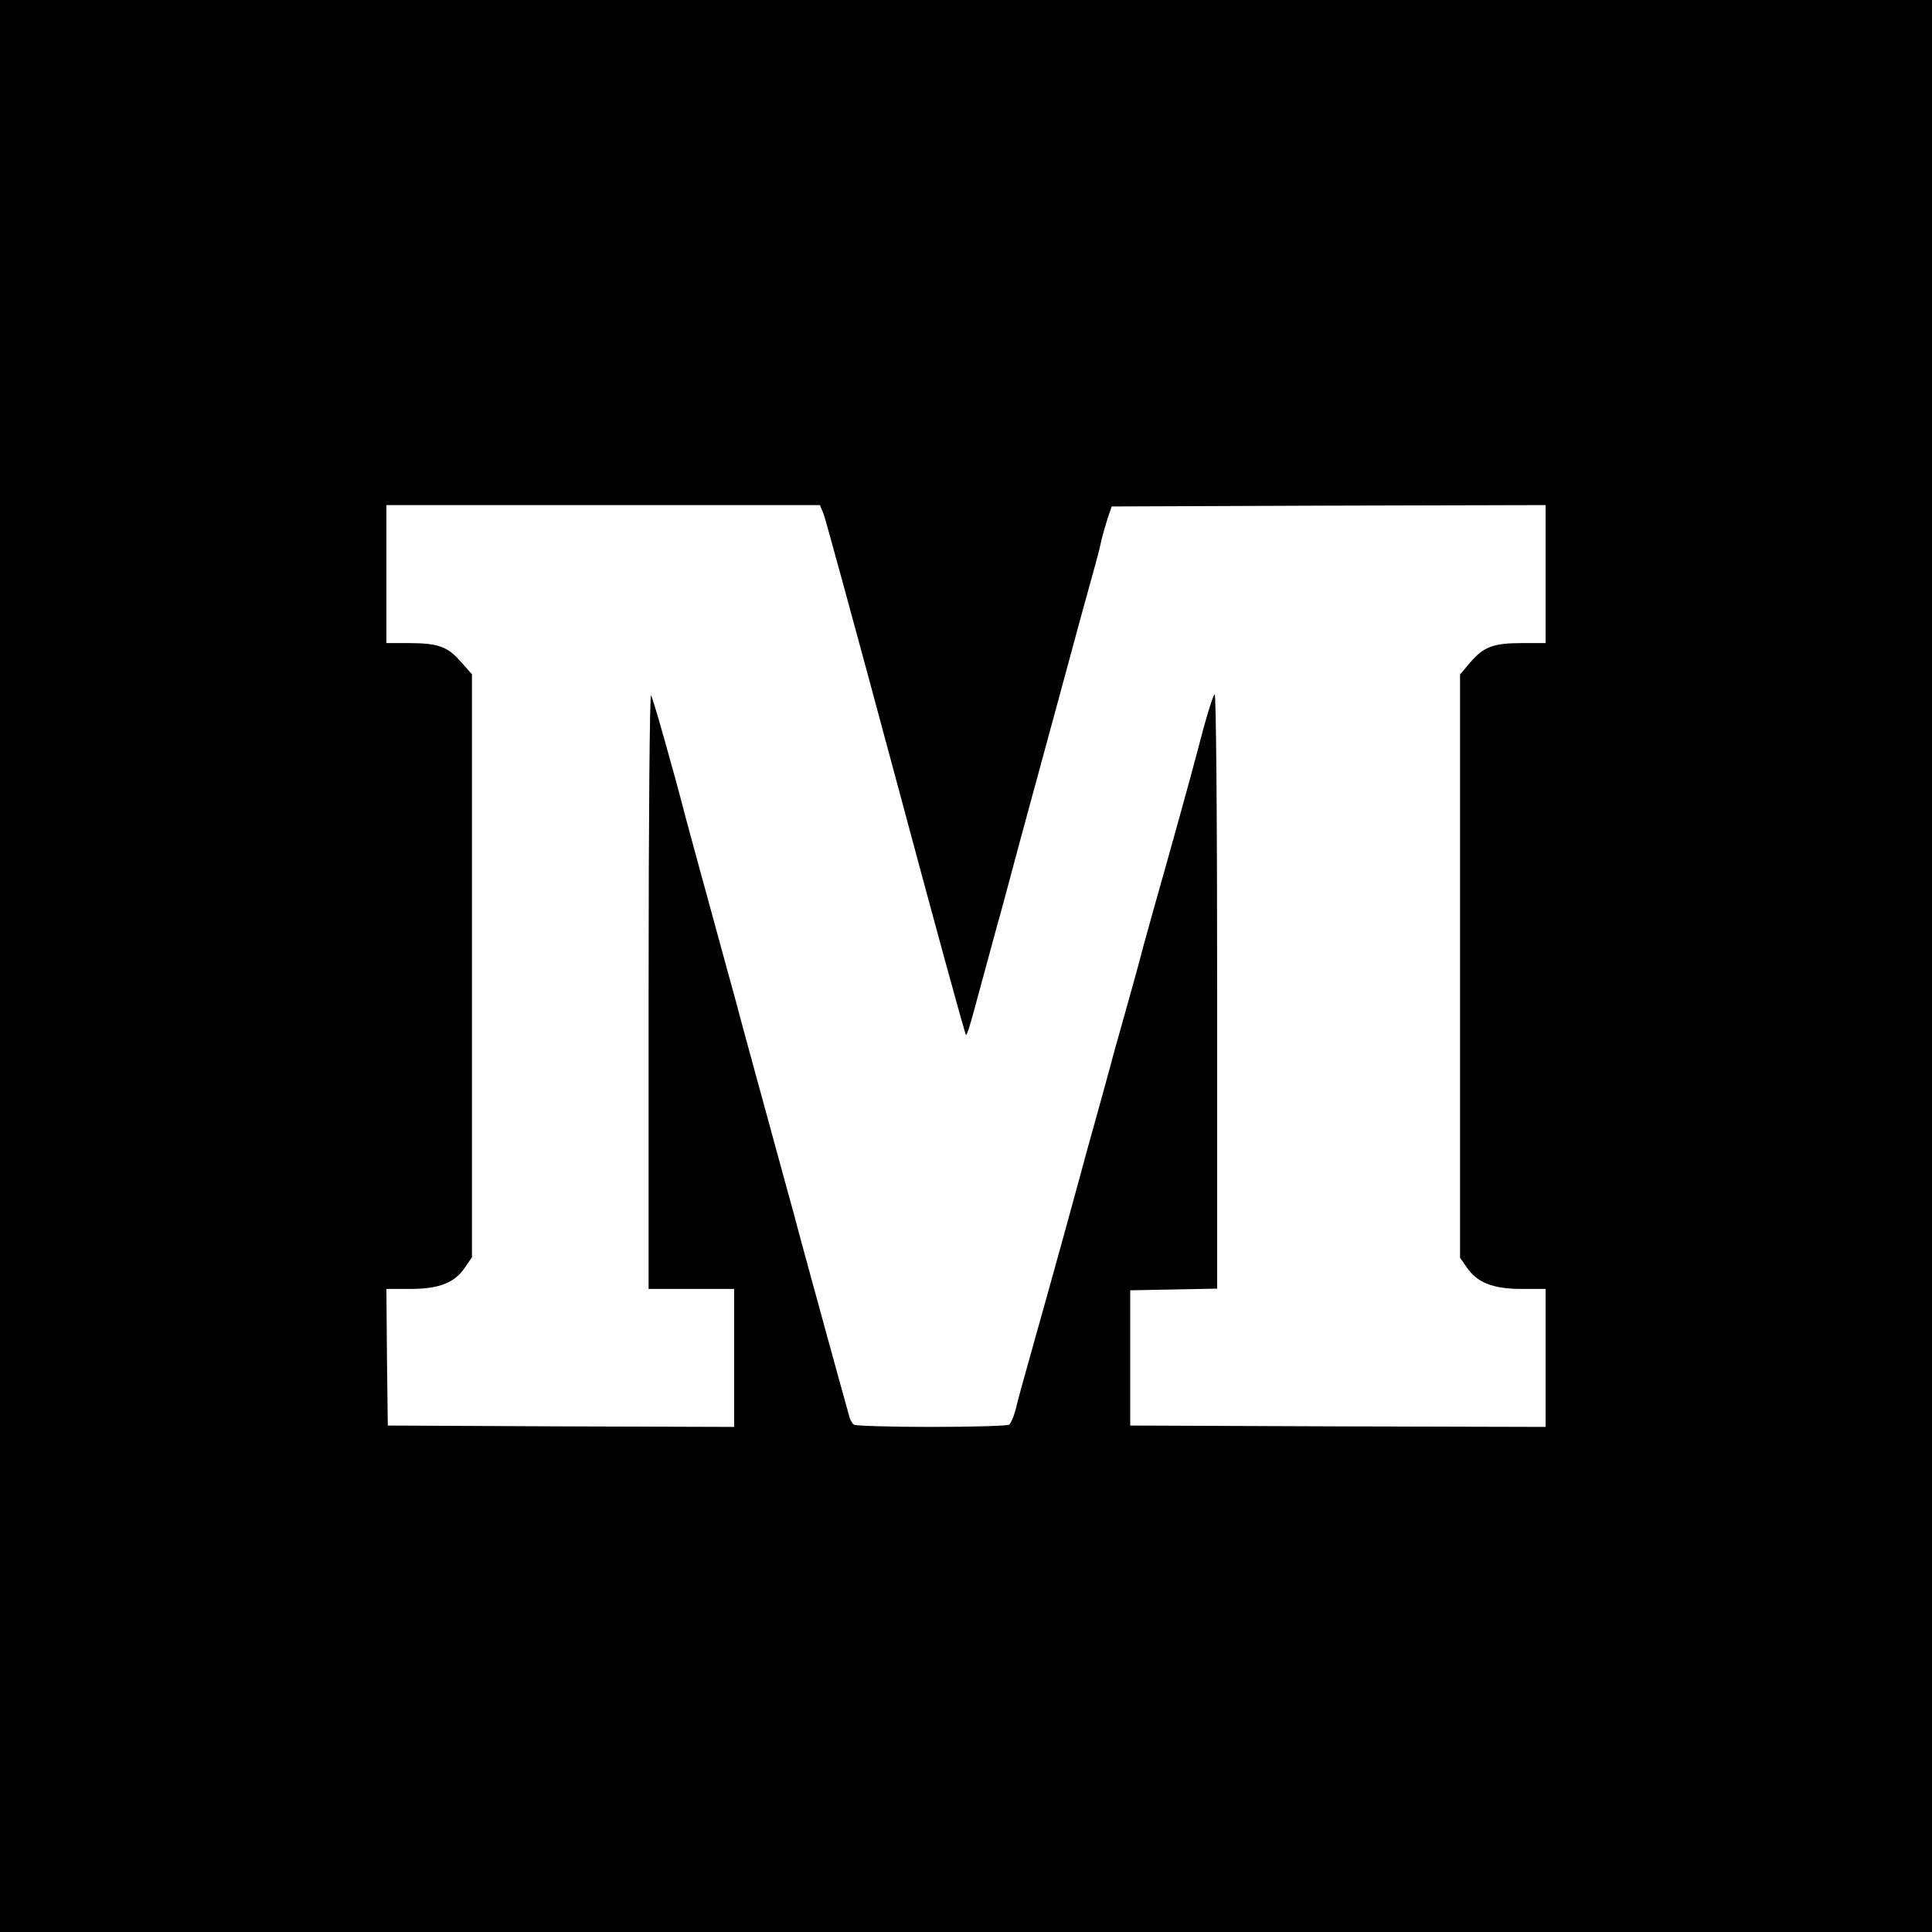
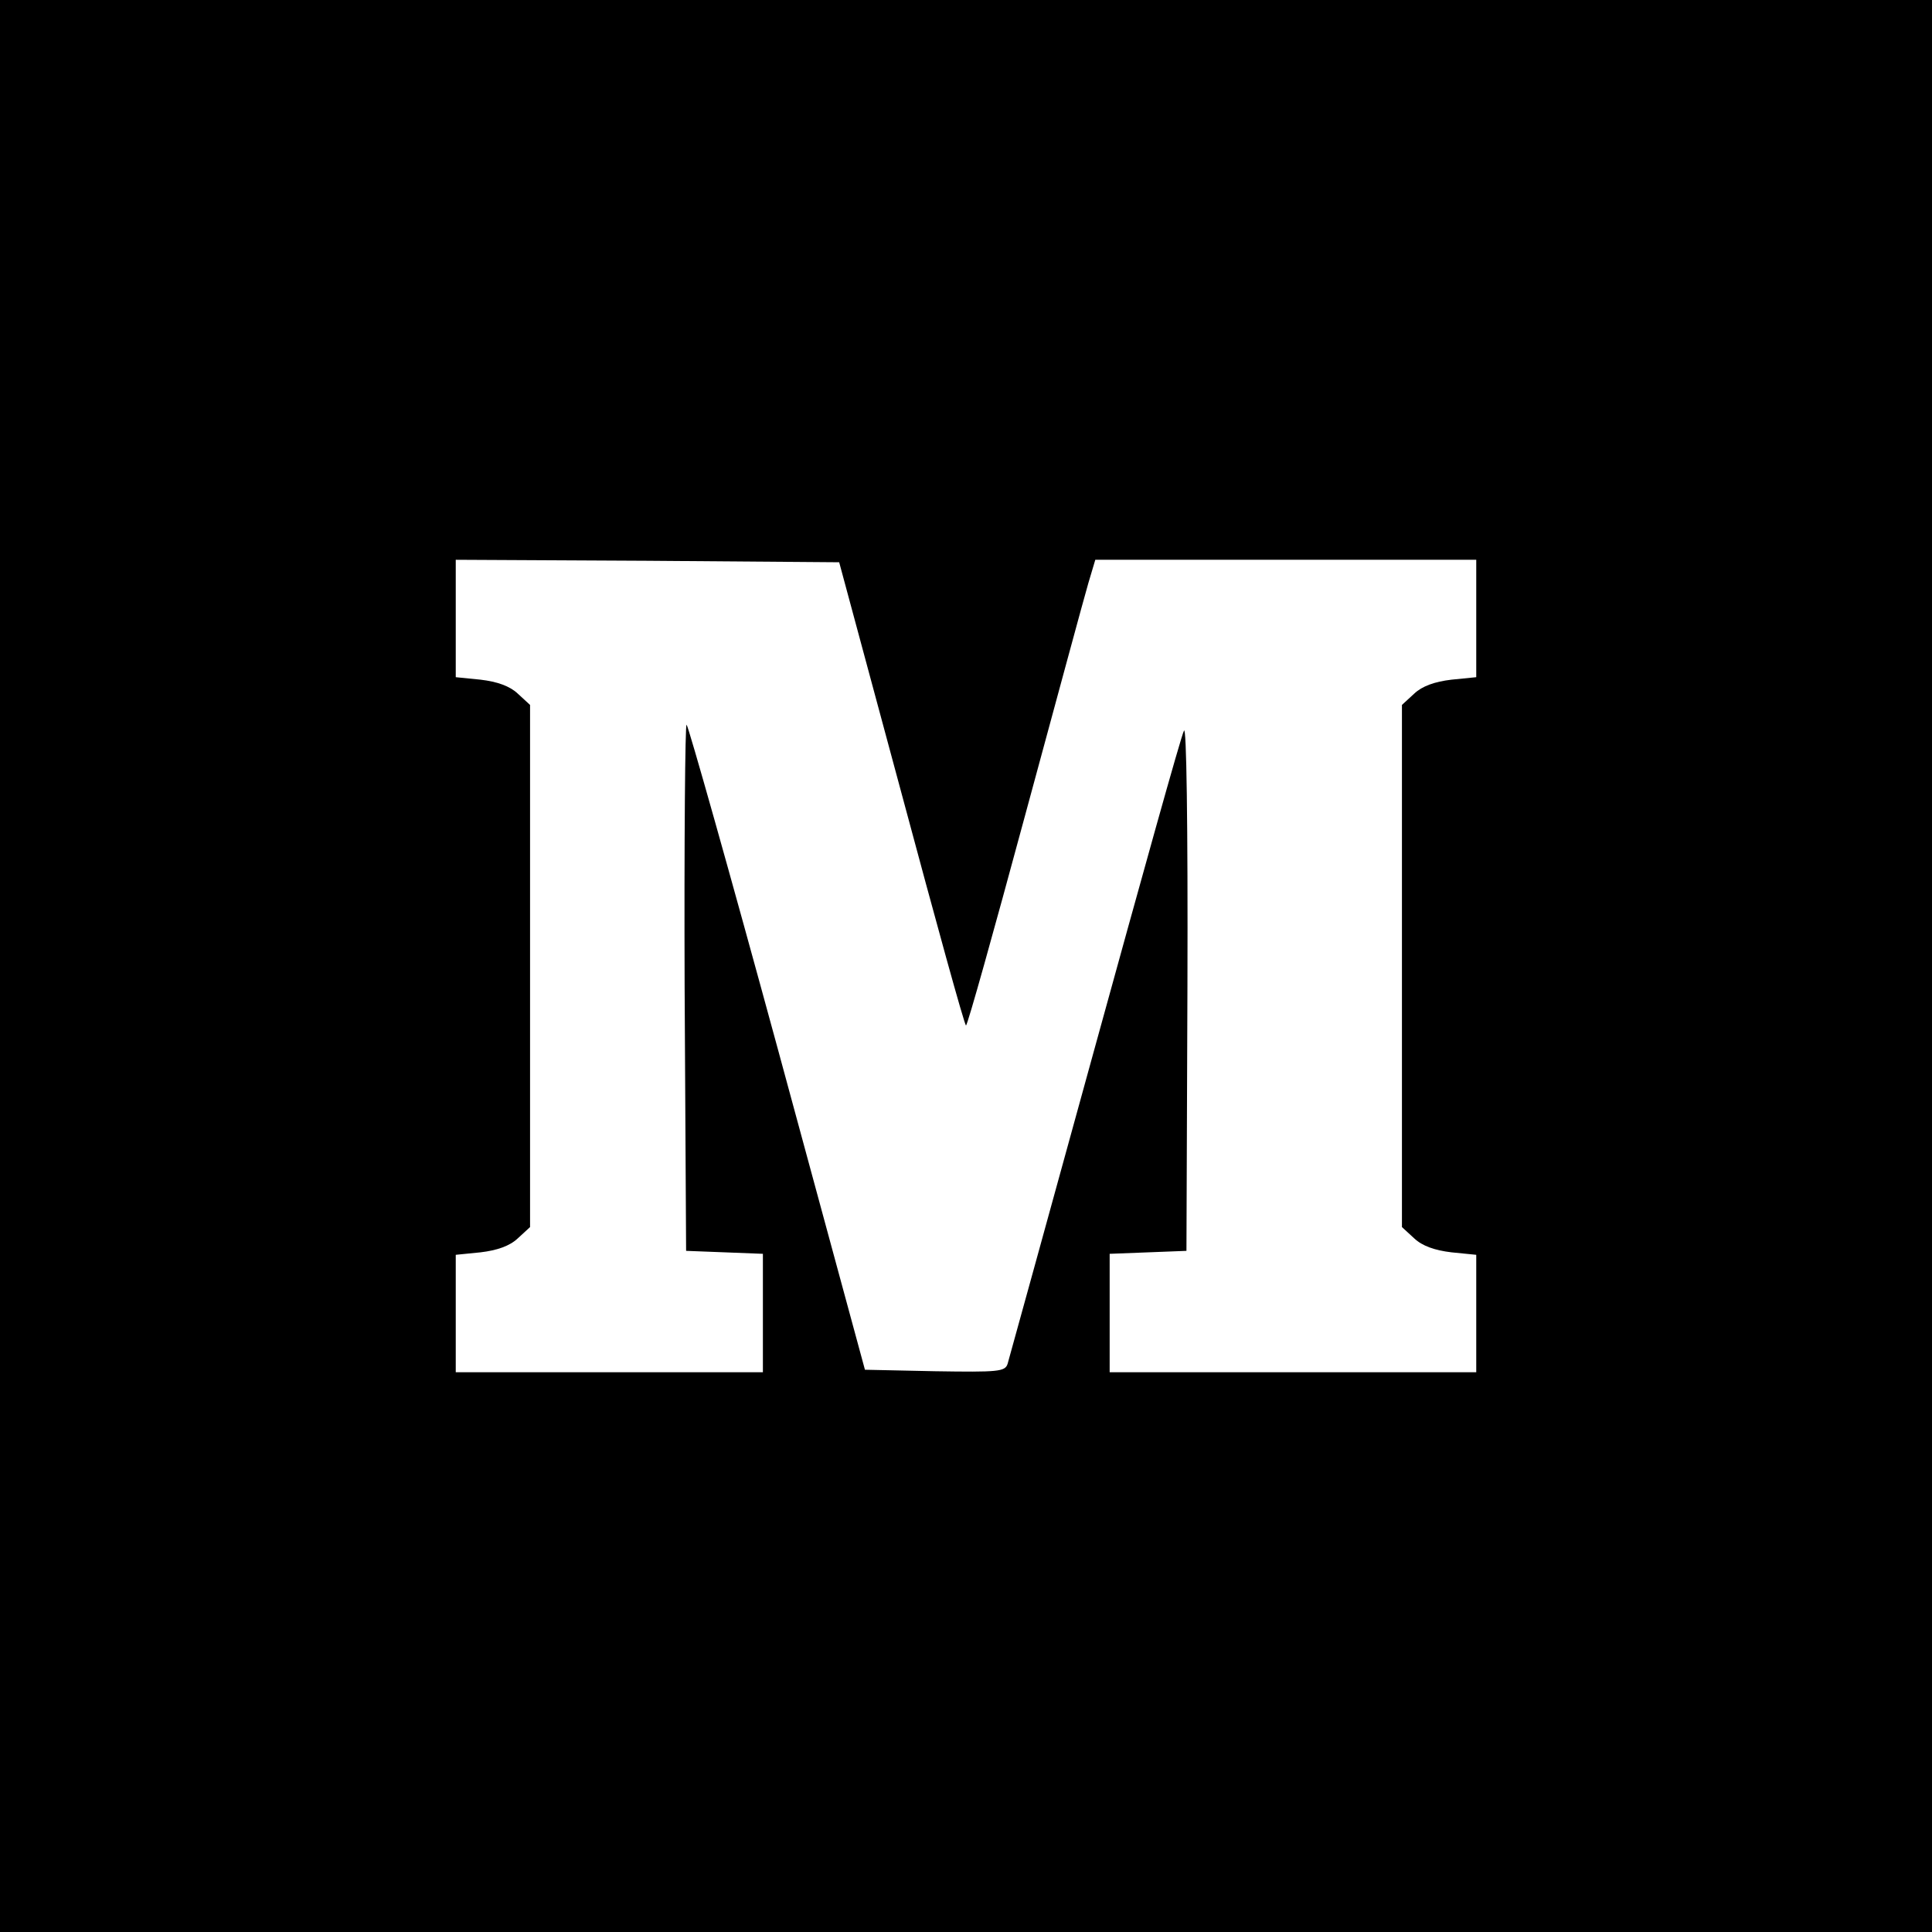
- <svg xmlns="http://www.w3.org/2000/svg" version="1.0" width="700pt" height="700pt" viewBox="0 0 700 700" preserveAspectRatio="xMidYMid meet">
-   <g transform="translate(0,700) scale(0.1,-0.1)" fill="#000000" stroke="none">
-     <path d="M0 3500 l0 -3500 3500 0 3500 0 0 3500 0 3500 -3500 0 -3500 0 0 -3500z m2984 1638 c7 -18 125 -450 262 -960 137 -511 251 -928 254 -928 4 0 18 46 33 103 30 110 56 206 82 302 10 33 23 84 31 113 32 121 48 179 174 642 72 267 138 508 146 535 8 28 19 70 24 95 6 25 17 63 24 85 l14 40 786 3 786 2 0 -250 0 -250 -85 0 c-104 0 -139 -13 -188 -70 l-37 -44 0 -1056 0 -1057 23 -33 c38 -57 96 -80 199 -80 l88 0 0 -250 0 -250 -752 2 -753 3 0 245 0 245 158 3 157 3 0 1081 c0 640 -4 1078 -9 1073 -8 -9 -33 -91 -66 -220 -13 -51 -95 -348 -161 -580 -20 -71 -42 -152 -49 -180 -7 -27 -30 -108 -50 -180 -20 -71 -43 -152 -50 -180 -7 -27 -32 -117 -55 -200 -23 -82 -48 -172 -55 -200 -16 -60 -97 -354 -155 -560 -57 -203 -68 -242 -81 -295 -7 -25 -17 -48 -23 -52 -6 -4 -132 -8 -281 -8 -148 0 -275 4 -281 8 -6 4 -13 16 -16 27 -17 59 -162 588 -174 633 -8 28 -20 76 -28 105 -8 28 -49 178 -91 332 -42 154 -83 304 -91 333 -8 28 -20 76 -28 105 -8 28 -49 178 -91 332 -42 154 -83 303 -90 330 -44 171 -118 432 -126 445 -5 9 -9 -450 -9 -1067 l0 -1083 155 0 155 0 0 -250 0 -250 -627 2 -628 3 -3 248 -2 247 87 0 c104 0 160 22 198 78 l25 37 0 1056 0 1056 -41 46 c-48 55 -82 67 -191 67 l-78 0 0 250 0 250 786 0 785 0 13 -32z" />
+ <svg xmlns="http://www.w3.org/2000/svg" version="1.0" width="390pt" height="390pt" viewBox="0 0 390 390" preserveAspectRatio="xMidYMid meet">
+   <g transform="translate(0,390) scale(0.1,-0.1)" fill="#000000" stroke="none">
+     <path d="M0 1950 l0 -1950 1950 0 1950 0 0 1950 0 1950 -1950 0 -1950 0 0 -1950z m1820 348 c69 -257 127 -468 130 -468 3 0 56 190 119 423 63 232 120 443 128 470 l14 47 384 0 385 0 0 -119 0 -118 -50 -5 c-34 -4 -59 -13 -75 -28 l-25 -23 0 -527 0 -527 25 -23 c16 -15 41 -24 75 -28 l50 -5 0 -118 0 -119 -370 0 -370 0 0 120 0 119 78 3 77 3 2 535 c1 332 -2 527 -7 515 -6 -11 -86 -299 -180 -640 -94 -341 -173 -628 -176 -638 -5 -16 -19 -17 -147 -15 l-141 3 -176 648 c-97 356 -180 650 -184 654 -3 4 -5 -234 -4 -528 l3 -534 78 -3 77 -3 0 -119 0 -120 -310 0 -310 0 0 119 0 118 50 5 c34 4 59 13 75 28 l25 23 0 527 0 527 -25 23 c-16 15 -41 24 -75 28 l-50 5 0 118 0 119 387 -2 387 -3 126 -467z" />
  </g>
</svg>
